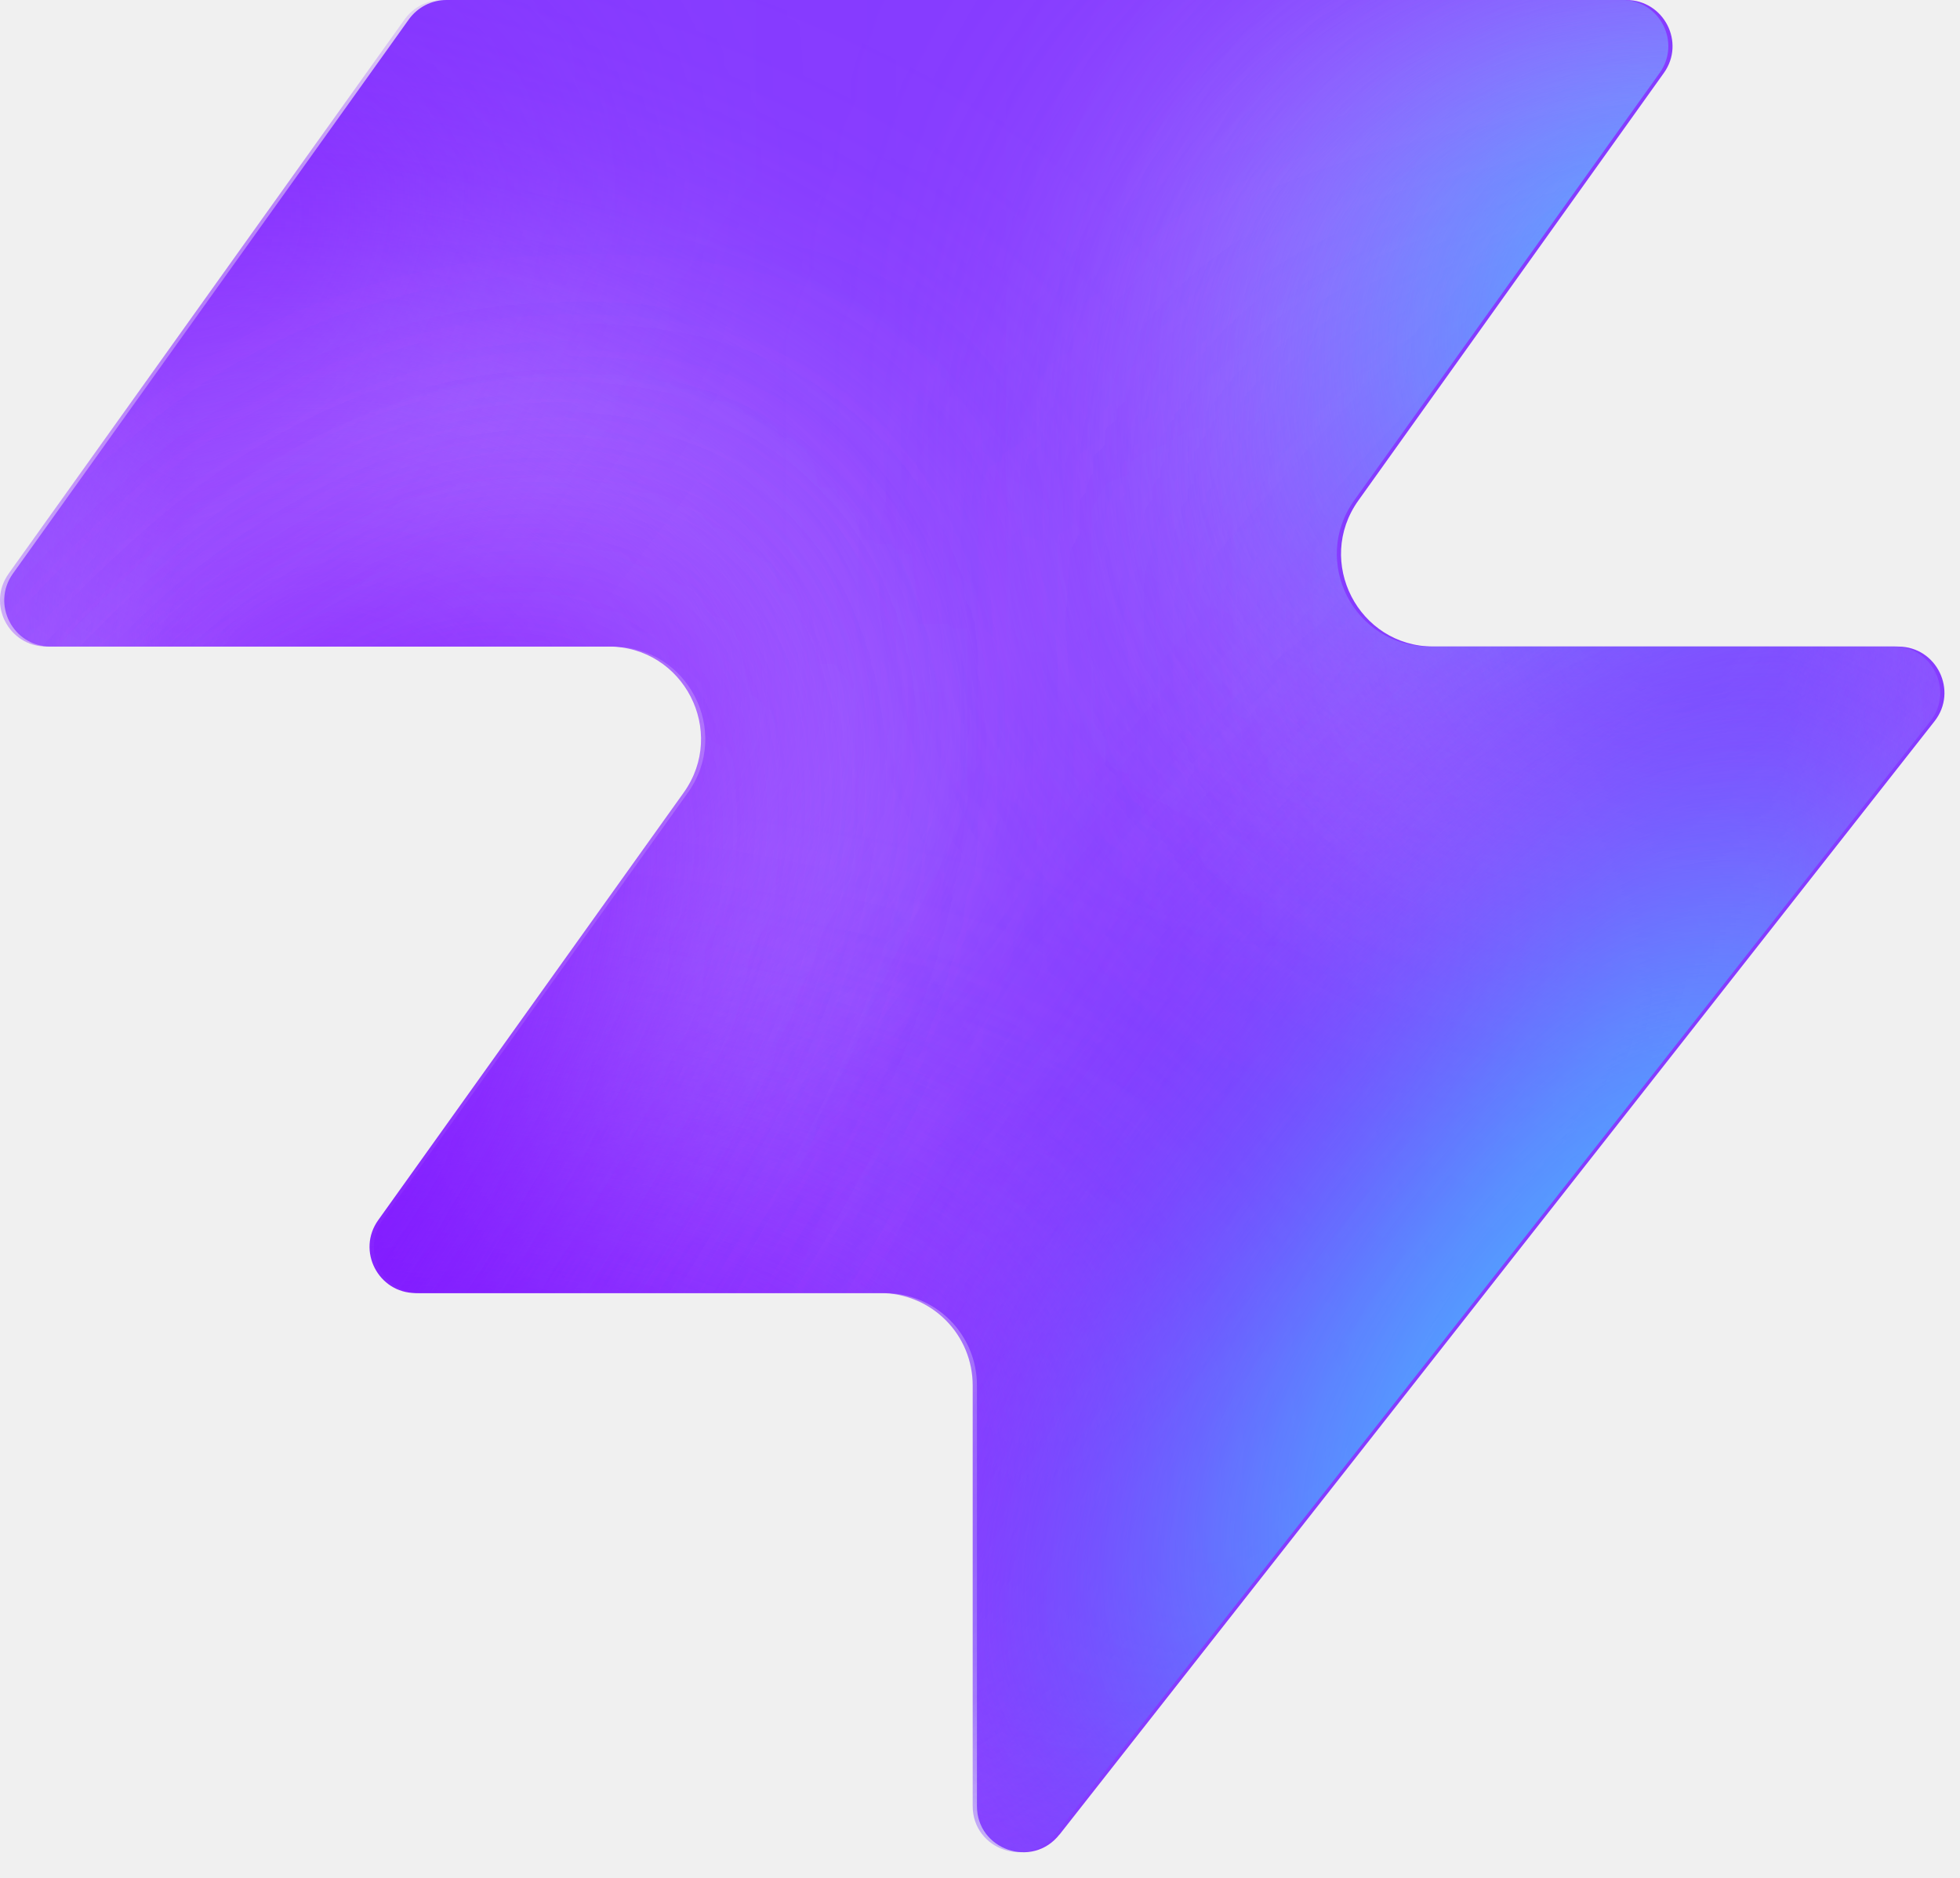
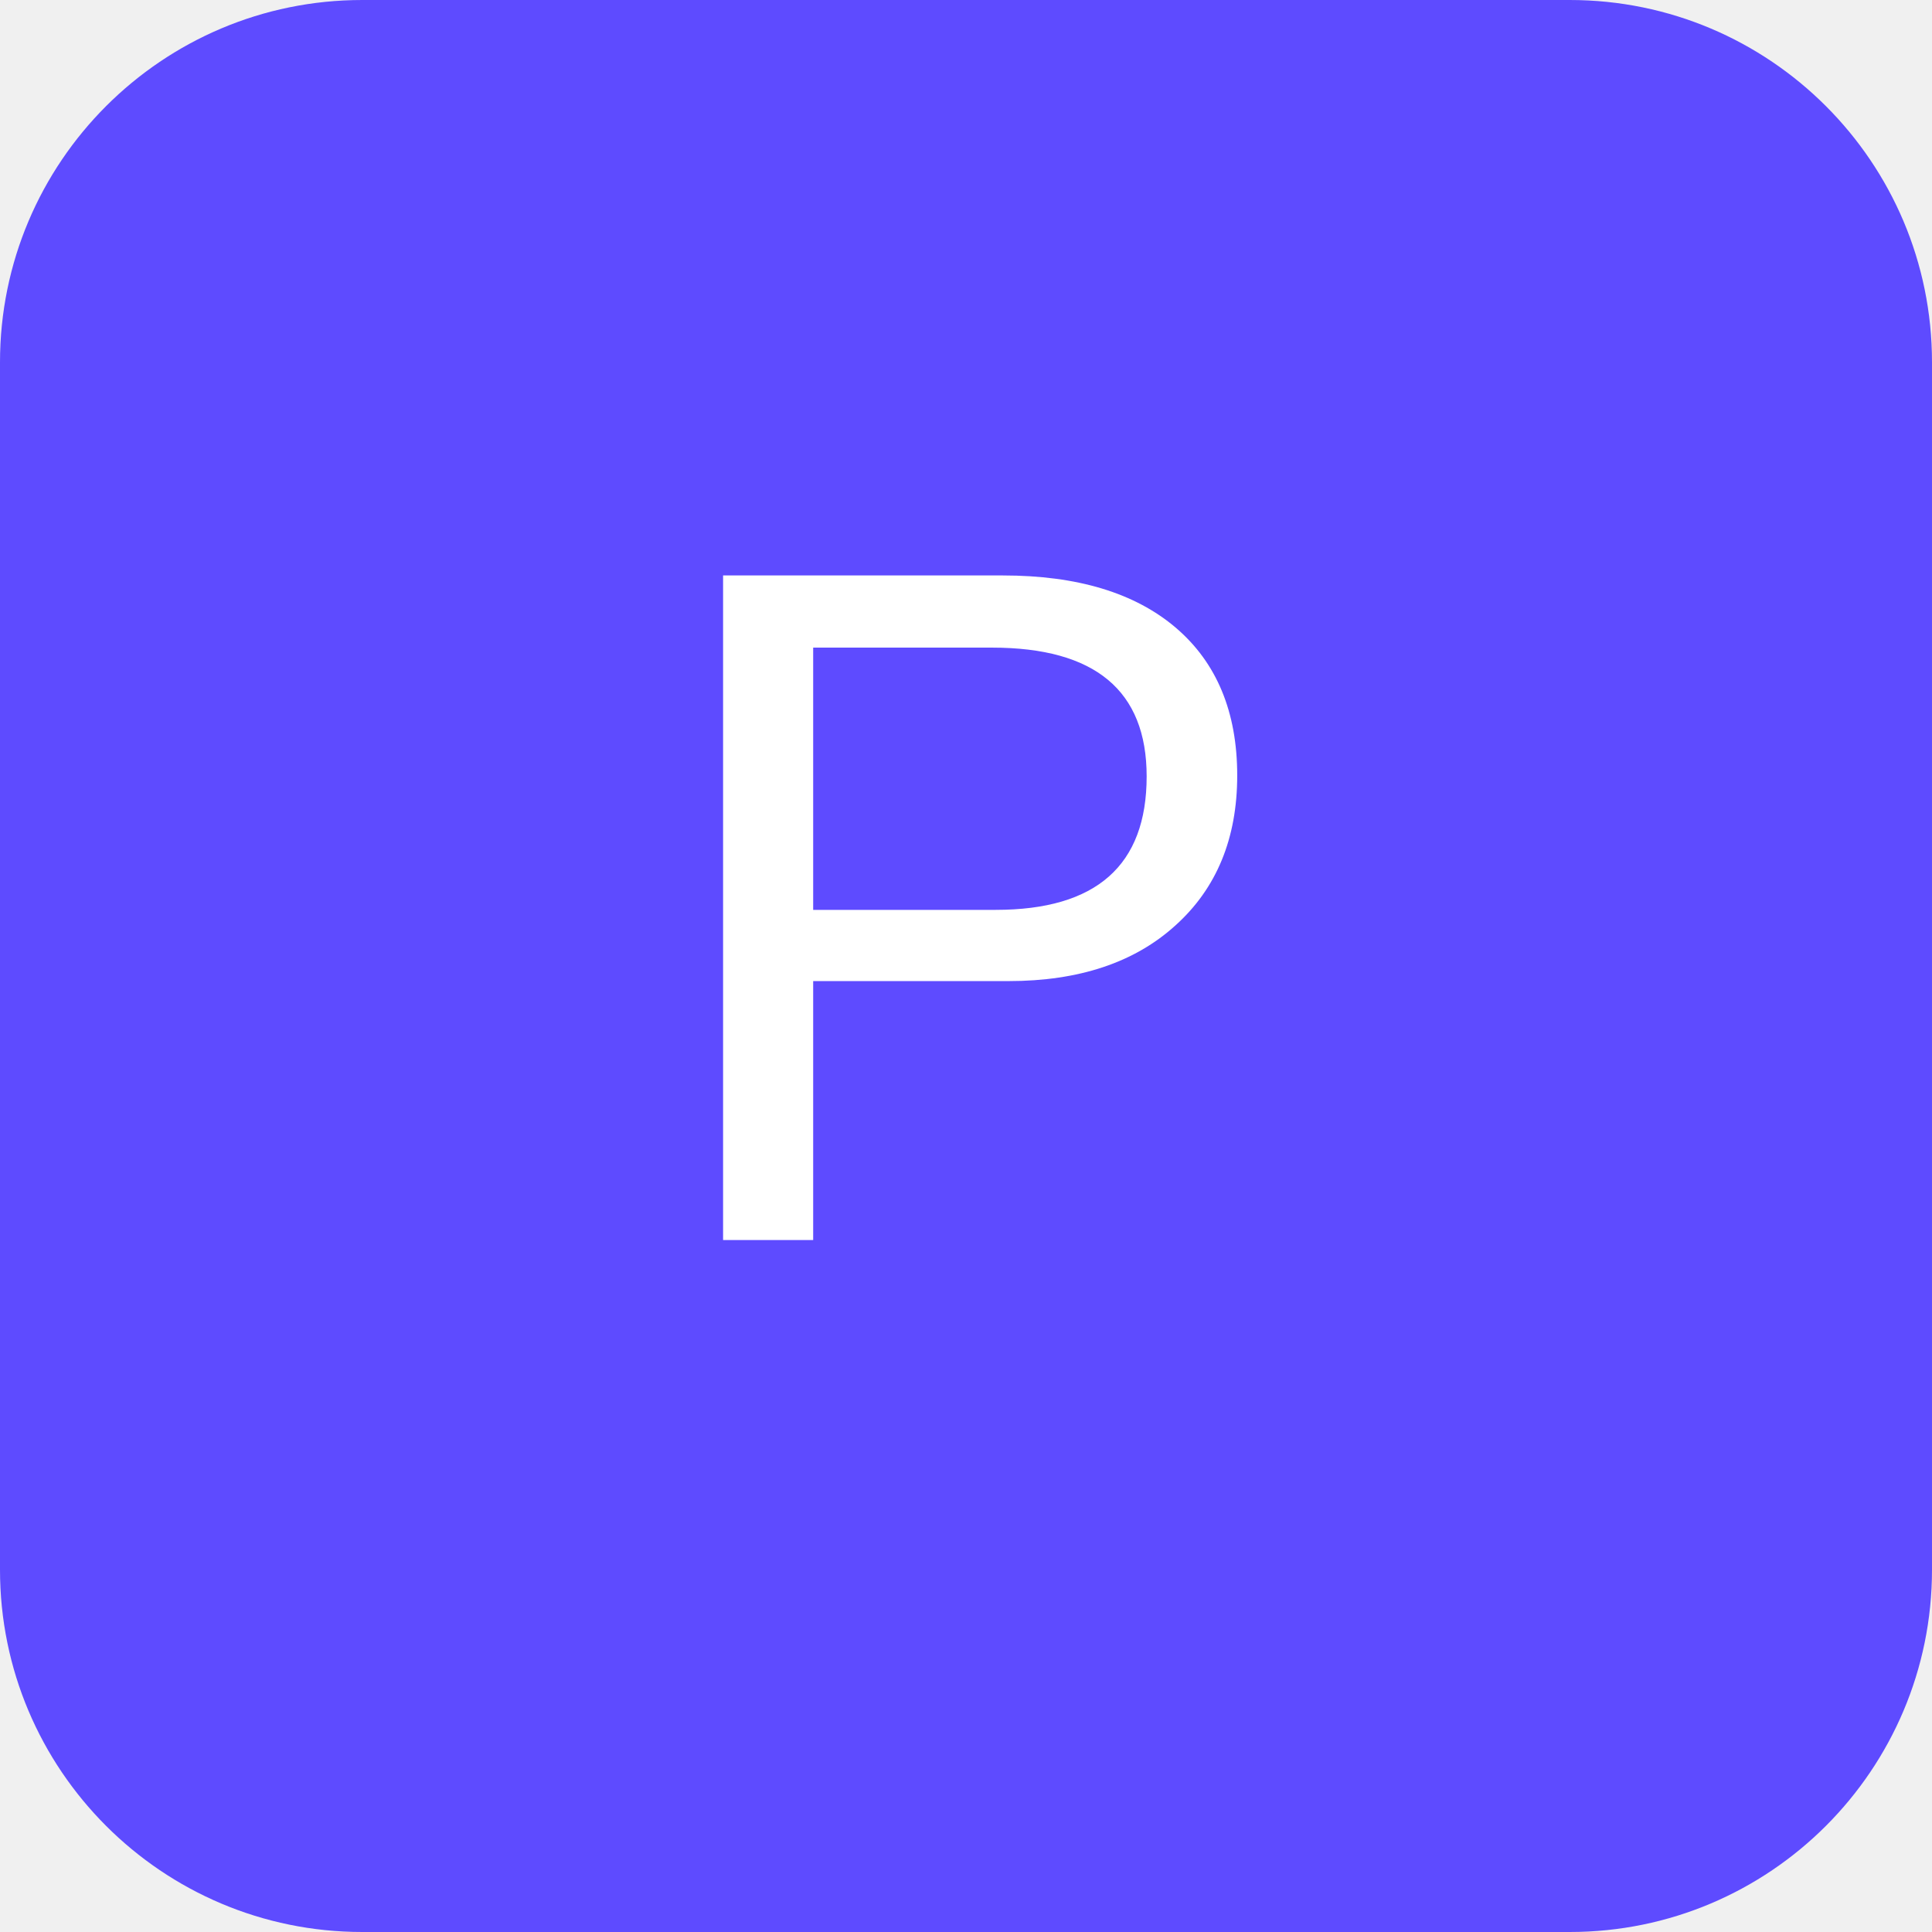
- <svg xmlns="http://www.w3.org/2000/svg" width="48" height="46" fill="none" viewBox="0 0 48 46">
-   <path fill="#863bff" d="M25.946 44.938c-.664.845-2.021.375-2.021-.698V33.937a2.26 2.26 0 0 0-2.262-2.262H10.287c-.92 0-1.456-1.04-.92-1.788l7.48-10.471c1.07-1.497 0-3.578-1.842-3.578H1.237c-.92 0-1.456-1.04-.92-1.788L10.013.474c.214-.297.556-.474.92-.474h28.894c.92 0 1.456 1.04.92 1.788l-7.48 10.471c-1.07 1.498 0 3.579 1.842 3.579h11.377c.943 0 1.473 1.088.89 1.83L25.947 44.94z" style="fill:#863bff;fill:color(display-p3 .525 .23 1);fill-opacity:1" />
-   <mask id="a" width="48" height="46" x="0" y="0" maskUnits="userSpaceOnUse" style="mask-type:alpha">
-     <path fill="#000" d="M25.842 44.938c-.664.844-2.021.375-2.021-.698V33.937a2.26 2.26 0 0 0-2.262-2.262H10.183c-.92 0-1.456-1.04-.92-1.788l7.48-10.471c1.07-1.498 0-3.579-1.842-3.579H1.133c-.92 0-1.456-1.04-.92-1.787L9.91.473c.214-.297.556-.474.92-.474h28.894c.92 0 1.456 1.04.92 1.788l-7.48 10.471c-1.07 1.498 0 3.578 1.842 3.578h11.377c.943 0 1.473 1.088.89 1.832L25.843 44.94z" style="fill:#000;fill-opacity:1" />
-   </mask>
-   <g mask="url(#a)">
-     <g filter="url(#b)">
-       <ellipse cx="5.508" cy="14.704" fill="#ede6ff" rx="5.508" ry="14.704" style="fill:#ede6ff;fill:color(display-p3 .927 .903 1);fill-opacity:1" transform="matrix(.00324 1 1 -.00324 -4.47 31.516)" />
-     </g>
-     <g filter="url(#c)">
-       <ellipse cx="10.399" cy="29.851" fill="#ede6ff" rx="10.399" ry="29.851" style="fill:#ede6ff;fill:color(display-p3 .927 .903 1);fill-opacity:1" transform="matrix(.00324 1 1 -.00324 -39.328 7.883)" />
-     </g>
-     <g filter="url(#d)">
-       <ellipse cx="5.508" cy="30.487" fill="#7e14ff" rx="5.508" ry="30.487" style="fill:#7e14ff;fill:color(display-p3 .492 .077 1);fill-opacity:1" transform="rotate(89.814 -25.913 -14.639)scale(1 -1)" />
-     </g>
-     <g filter="url(#e)">
-       <ellipse cx="5.508" cy="30.599" fill="#7e14ff" rx="5.508" ry="30.599" style="fill:#7e14ff;fill:color(display-p3 .492 .077 1);fill-opacity:1" transform="rotate(89.814 -32.644 -3.334)scale(1 -1)" />
-     </g>
-     <g filter="url(#f)">
-       <ellipse cx="5.508" cy="30.599" fill="#7e14ff" rx="5.508" ry="30.599" style="fill:#7e14ff;fill:color(display-p3 .492 .077 1);fill-opacity:1" transform="matrix(.00324 1 1 -.00324 -34.34 30.47)" />
-     </g>
-     <g filter="url(#g)">
-       <ellipse cx="14.072" cy="22.078" fill="#ede6ff" rx="14.072" ry="22.078" style="fill:#ede6ff;fill:color(display-p3 .927 .903 1);fill-opacity:1" transform="rotate(93.35 24.506 48.493)scale(-1 1)" />
-     </g>
-     <g filter="url(#h)">
-       <ellipse cx="3.47" cy="21.501" fill="#7e14ff" rx="3.47" ry="21.501" style="fill:#7e14ff;fill:color(display-p3 .492 .077 1);fill-opacity:1" transform="rotate(89.009 28.708 47.59)scale(-1 1)" />
-     </g>
-     <g filter="url(#i)">
-       <ellipse cx="3.47" cy="21.501" fill="#7e14ff" rx="3.47" ry="21.501" style="fill:#7e14ff;fill:color(display-p3 .492 .077 1);fill-opacity:1" transform="rotate(89.009 28.708 47.59)scale(-1 1)" />
-     </g>
-     <g filter="url(#j)">
-       <ellipse cx=".387" cy="8.972" fill="#7e14ff" rx="4.407" ry="29.108" style="fill:#7e14ff;fill:color(display-p3 .492 .077 1);fill-opacity:1" transform="rotate(39.51 .387 8.972)" />
-     </g>
-     <g filter="url(#k)">
-       <ellipse cx="47.523" cy="-6.092" fill="#7e14ff" rx="4.407" ry="29.108" style="fill:#7e14ff;fill:color(display-p3 .492 .077 1);fill-opacity:1" transform="rotate(37.892 47.523 -6.092)" />
-     </g>
-     <g filter="url(#l)">
-       <ellipse cx="41.412" cy="6.333" fill="#47bfff" rx="5.971" ry="9.665" style="fill:#47bfff;fill:color(display-p3 .28 .748 1);fill-opacity:1" transform="rotate(37.892 41.412 6.333)" />
-     </g>
-     <g filter="url(#m)">
-       <ellipse cx="-1.879" cy="38.332" fill="#7e14ff" rx="4.407" ry="29.108" style="fill:#7e14ff;fill:color(display-p3 .492 .077 1);fill-opacity:1" transform="rotate(37.892 -1.88 38.332)" />
-     </g>
-     <g filter="url(#n)">
-       <ellipse cx="-1.879" cy="38.332" fill="#7e14ff" rx="4.407" ry="29.108" style="fill:#7e14ff;fill:color(display-p3 .492 .077 1);fill-opacity:1" transform="rotate(37.892 -1.88 38.332)" />
-     </g>
-     <g filter="url(#o)">
-       <ellipse cx="35.651" cy="29.907" fill="#7e14ff" rx="4.407" ry="29.108" style="fill:#7e14ff;fill:color(display-p3 .492 .077 1);fill-opacity:1" transform="rotate(37.892 35.651 29.907)" />
-     </g>
-     <g filter="url(#p)">
-       <ellipse cx="38.418" cy="32.4" fill="#47bfff" rx="5.971" ry="15.297" style="fill:#47bfff;fill:color(display-p3 .28 .748 1);fill-opacity:1" transform="rotate(37.892 38.418 32.4)" />
-     </g>
-   </g>
-   <defs>
-     <filter id="b" width="60.045" height="41.654" x="-19.77" y="16.149" color-interpolation-filters="sRGB" filterUnits="userSpaceOnUse">
-       <feFlood flood-opacity="0" result="BackgroundImageFix" />
-       <feBlend in="SourceGraphic" in2="BackgroundImageFix" result="shape" />
-       <feGaussianBlur result="effect1_foregroundBlur_2002_17158" stdDeviation="7.659" />
-     </filter>
-     <filter id="c" width="90.34" height="51.437" x="-54.613" y="-7.533" color-interpolation-filters="sRGB" filterUnits="userSpaceOnUse">
-       <feFlood flood-opacity="0" result="BackgroundImageFix" />
-       <feBlend in="SourceGraphic" in2="BackgroundImageFix" result="shape" />
-       <feGaussianBlur result="effect1_foregroundBlur_2002_17158" stdDeviation="7.659" />
-     </filter>
-     <filter id="d" width="79.355" height="29.4" x="-49.64" y="2.03" color-interpolation-filters="sRGB" filterUnits="userSpaceOnUse">
-       <feFlood flood-opacity="0" result="BackgroundImageFix" />
-       <feBlend in="SourceGraphic" in2="BackgroundImageFix" result="shape" />
-       <feGaussianBlur result="effect1_foregroundBlur_2002_17158" stdDeviation="4.596" />
-     </filter>
-     <filter id="e" width="79.579" height="29.4" x="-45.045" y="20.029" color-interpolation-filters="sRGB" filterUnits="userSpaceOnUse">
-       <feFlood flood-opacity="0" result="BackgroundImageFix" />
-       <feBlend in="SourceGraphic" in2="BackgroundImageFix" result="shape" />
-       <feGaussianBlur result="effect1_foregroundBlur_2002_17158" stdDeviation="4.596" />
-     </filter>
-     <filter id="f" width="79.579" height="29.4" x="-43.513" y="21.178" color-interpolation-filters="sRGB" filterUnits="userSpaceOnUse">
-       <feFlood flood-opacity="0" result="BackgroundImageFix" />
-       <feBlend in="SourceGraphic" in2="BackgroundImageFix" result="shape" />
-       <feGaussianBlur result="effect1_foregroundBlur_2002_17158" stdDeviation="4.596" />
-     </filter>
-     <filter id="g" width="74.749" height="58.852" x="15.756" y="-17.901" color-interpolation-filters="sRGB" filterUnits="userSpaceOnUse">
-       <feFlood flood-opacity="0" result="BackgroundImageFix" />
-       <feBlend in="SourceGraphic" in2="BackgroundImageFix" result="shape" />
-       <feGaussianBlur result="effect1_foregroundBlur_2002_17158" stdDeviation="7.659" />
-     </filter>
-     <filter id="h" width="61.377" height="25.362" x="23.548" y="2.284" color-interpolation-filters="sRGB" filterUnits="userSpaceOnUse">
-       <feFlood flood-opacity="0" result="BackgroundImageFix" />
-       <feBlend in="SourceGraphic" in2="BackgroundImageFix" result="shape" />
-       <feGaussianBlur result="effect1_foregroundBlur_2002_17158" stdDeviation="4.596" />
-     </filter>
-     <filter id="i" width="61.377" height="25.362" x="23.548" y="2.284" color-interpolation-filters="sRGB" filterUnits="userSpaceOnUse">
-       <feFlood flood-opacity="0" result="BackgroundImageFix" />
-       <feBlend in="SourceGraphic" in2="BackgroundImageFix" result="shape" />
-       <feGaussianBlur result="effect1_foregroundBlur_2002_17158" stdDeviation="4.596" />
-     </filter>
-     <filter id="j" width="56.045" height="63.649" x="-27.636" y="-22.853" color-interpolation-filters="sRGB" filterUnits="userSpaceOnUse">
-       <feFlood flood-opacity="0" result="BackgroundImageFix" />
-       <feBlend in="SourceGraphic" in2="BackgroundImageFix" result="shape" />
-       <feGaussianBlur result="effect1_foregroundBlur_2002_17158" stdDeviation="4.596" />
-     </filter>
-     <filter id="k" width="54.814" height="64.646" x="20.116" y="-38.415" color-interpolation-filters="sRGB" filterUnits="userSpaceOnUse">
-       <feFlood flood-opacity="0" result="BackgroundImageFix" />
-       <feBlend in="SourceGraphic" in2="BackgroundImageFix" result="shape" />
-       <feGaussianBlur result="effect1_foregroundBlur_2002_17158" stdDeviation="4.596" />
-     </filter>
-     <filter id="l" width="33.541" height="35.313" x="24.641" y="-11.323" color-interpolation-filters="sRGB" filterUnits="userSpaceOnUse">
-       <feFlood flood-opacity="0" result="BackgroundImageFix" />
-       <feBlend in="SourceGraphic" in2="BackgroundImageFix" result="shape" />
-       <feGaussianBlur result="effect1_foregroundBlur_2002_17158" stdDeviation="4.596" />
-     </filter>
-     <filter id="m" width="54.814" height="64.646" x="-29.286" y="6.009" color-interpolation-filters="sRGB" filterUnits="userSpaceOnUse">
-       <feFlood flood-opacity="0" result="BackgroundImageFix" />
-       <feBlend in="SourceGraphic" in2="BackgroundImageFix" result="shape" />
-       <feGaussianBlur result="effect1_foregroundBlur_2002_17158" stdDeviation="4.596" />
-     </filter>
-     <filter id="n" width="54.814" height="64.646" x="-29.286" y="6.009" color-interpolation-filters="sRGB" filterUnits="userSpaceOnUse">
-       <feFlood flood-opacity="0" result="BackgroundImageFix" />
-       <feBlend in="SourceGraphic" in2="BackgroundImageFix" result="shape" />
-       <feGaussianBlur result="effect1_foregroundBlur_2002_17158" stdDeviation="4.596" />
-     </filter>
-     <filter id="o" width="54.814" height="64.646" x="8.244" y="-2.416" color-interpolation-filters="sRGB" filterUnits="userSpaceOnUse">
-       <feFlood flood-opacity="0" result="BackgroundImageFix" />
-       <feBlend in="SourceGraphic" in2="BackgroundImageFix" result="shape" />
-       <feGaussianBlur result="effect1_foregroundBlur_2002_17158" stdDeviation="4.596" />
-     </filter>
-     <filter id="p" width="39.409" height="43.623" x="18.713" y="10.588" color-interpolation-filters="sRGB" filterUnits="userSpaceOnUse">
-       <feFlood flood-opacity="0" result="BackgroundImageFix" />
-       <feBlend in="SourceGraphic" in2="BackgroundImageFix" result="shape" />
-       <feGaussianBlur result="effect1_foregroundBlur_2002_17158" stdDeviation="4.596" />
-     </filter>
-   </defs>
+ <svg xmlns="http://www.w3.org/2000/svg" viewBox="0 0 64 64">
+   <rect width="64" height="64" rx="12" fill="#5e4bff" />
+   <text x="50%" y="50%" dominant-baseline="middle" text-anchor="middle" font-family="Outfit, Arial, sans-serif" font-size="32" fill="#ffffff">P</text>
</svg>
